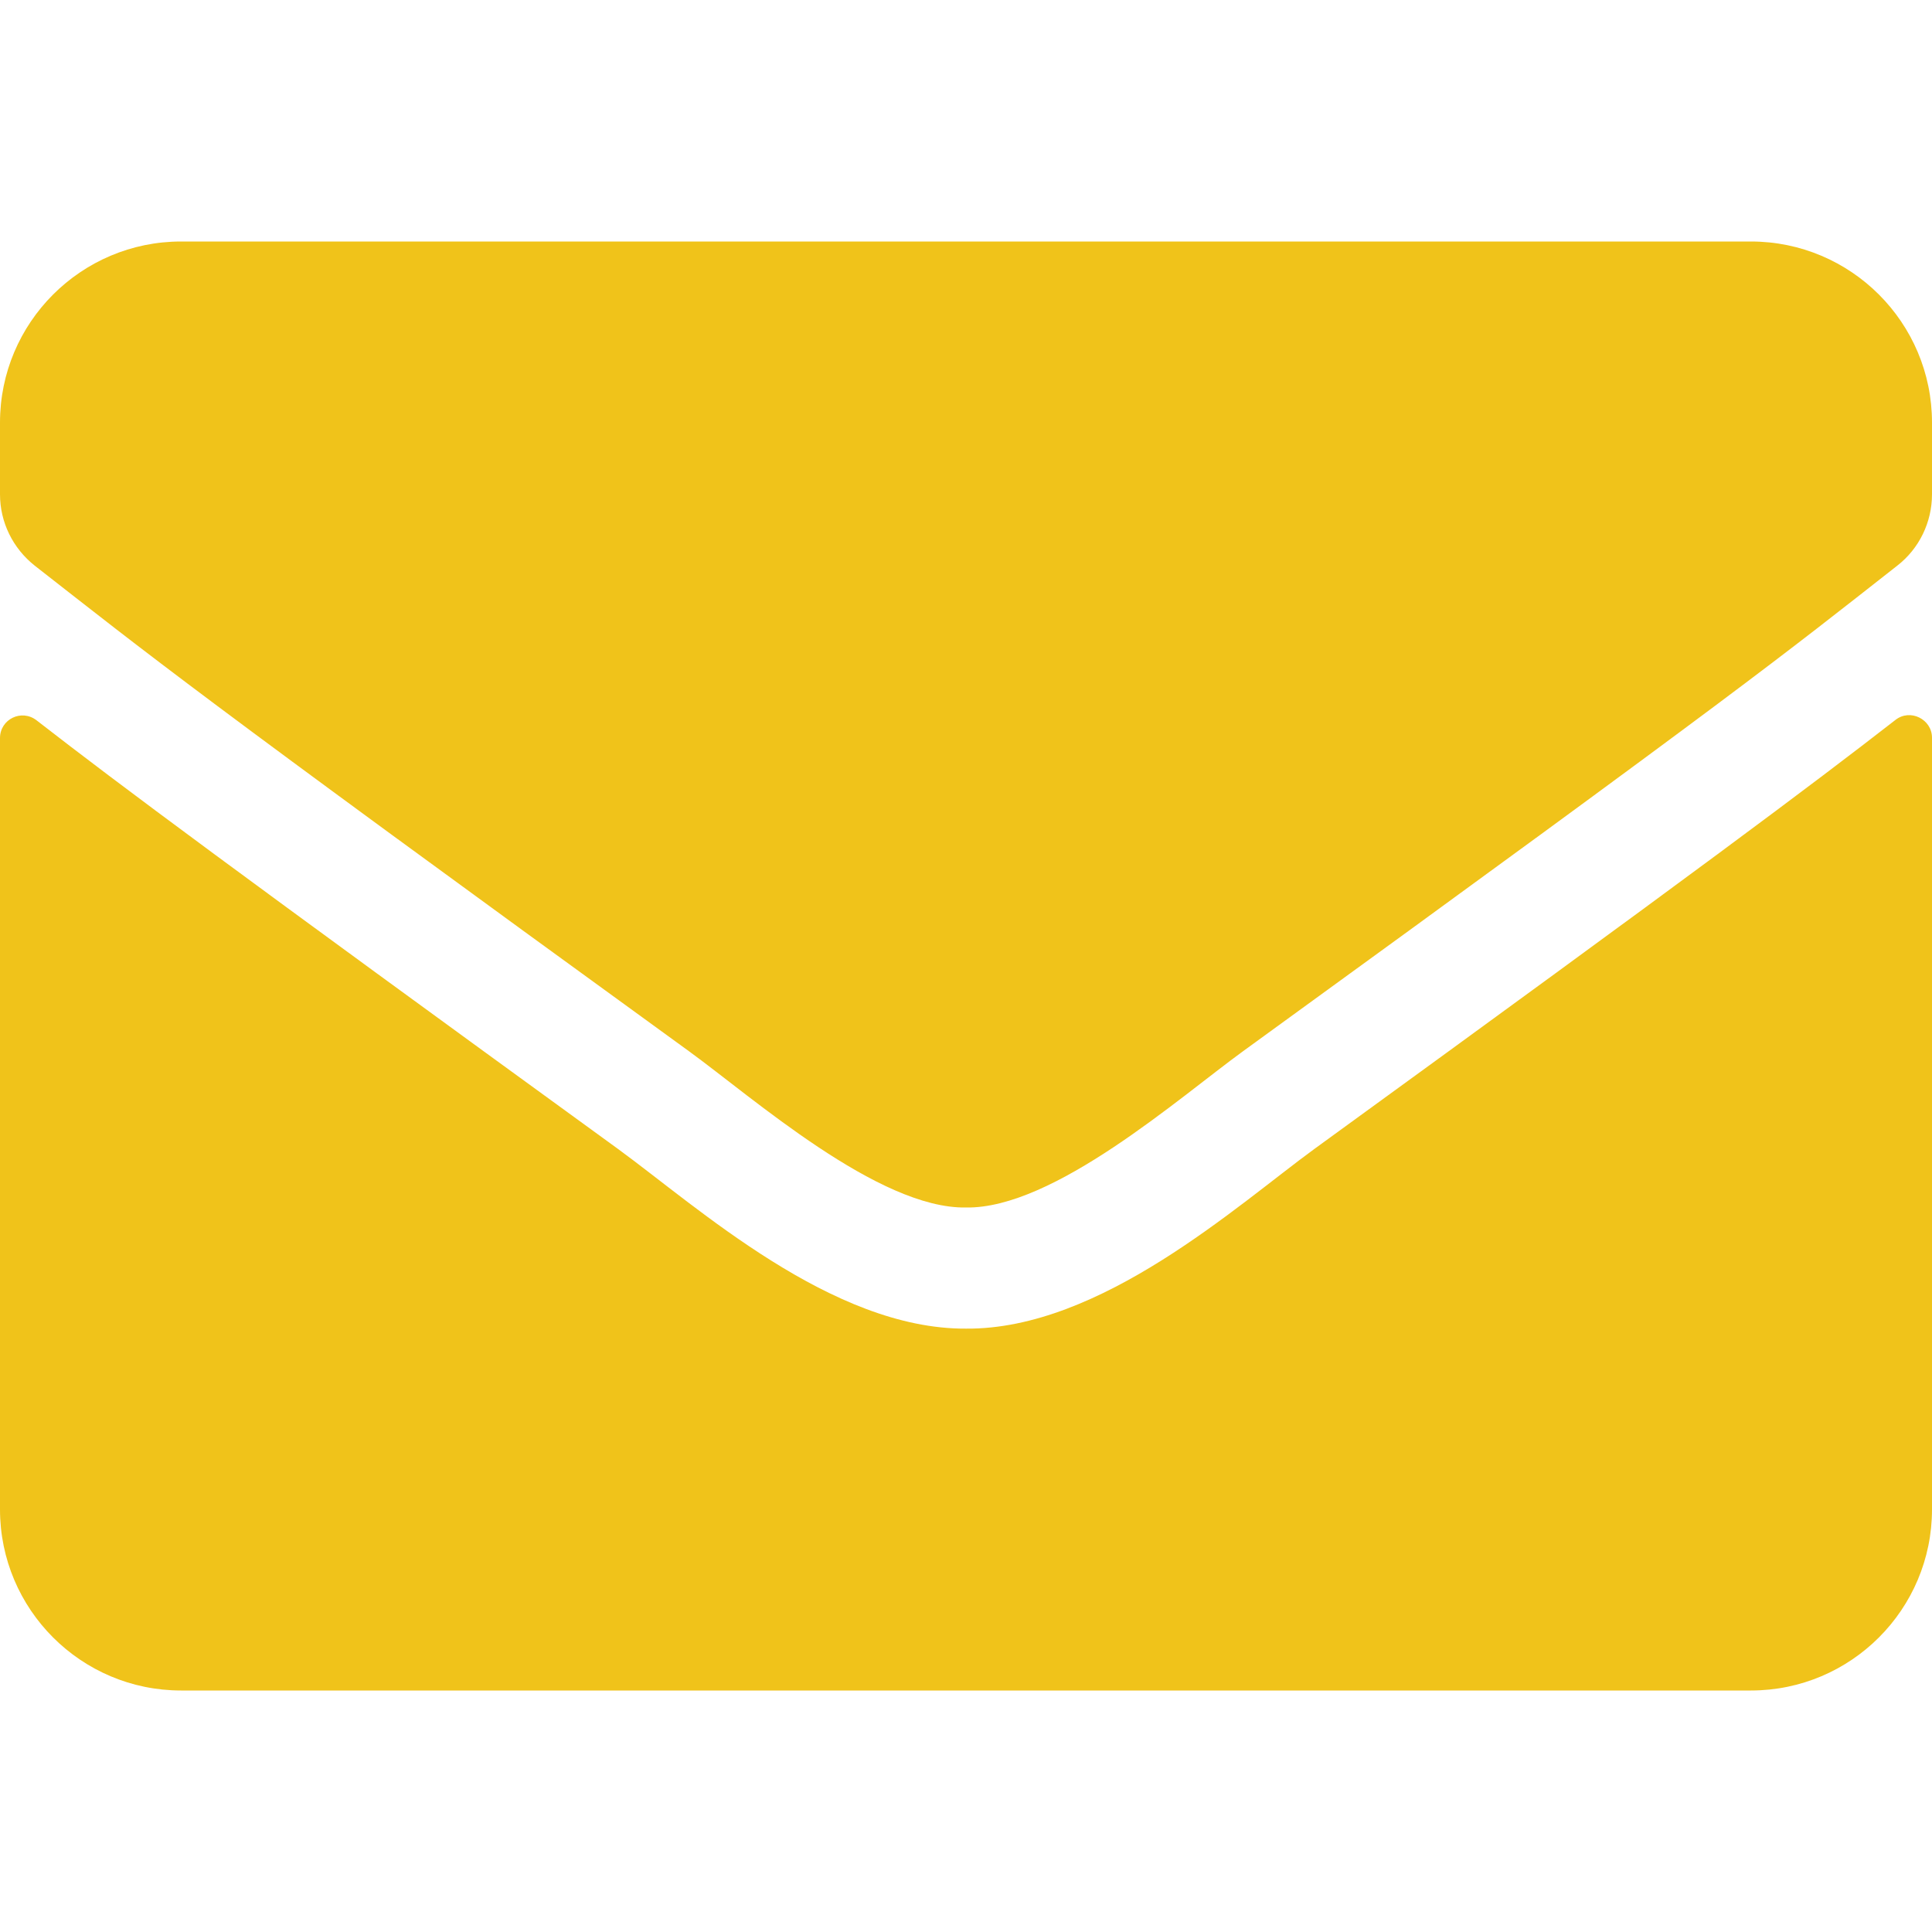
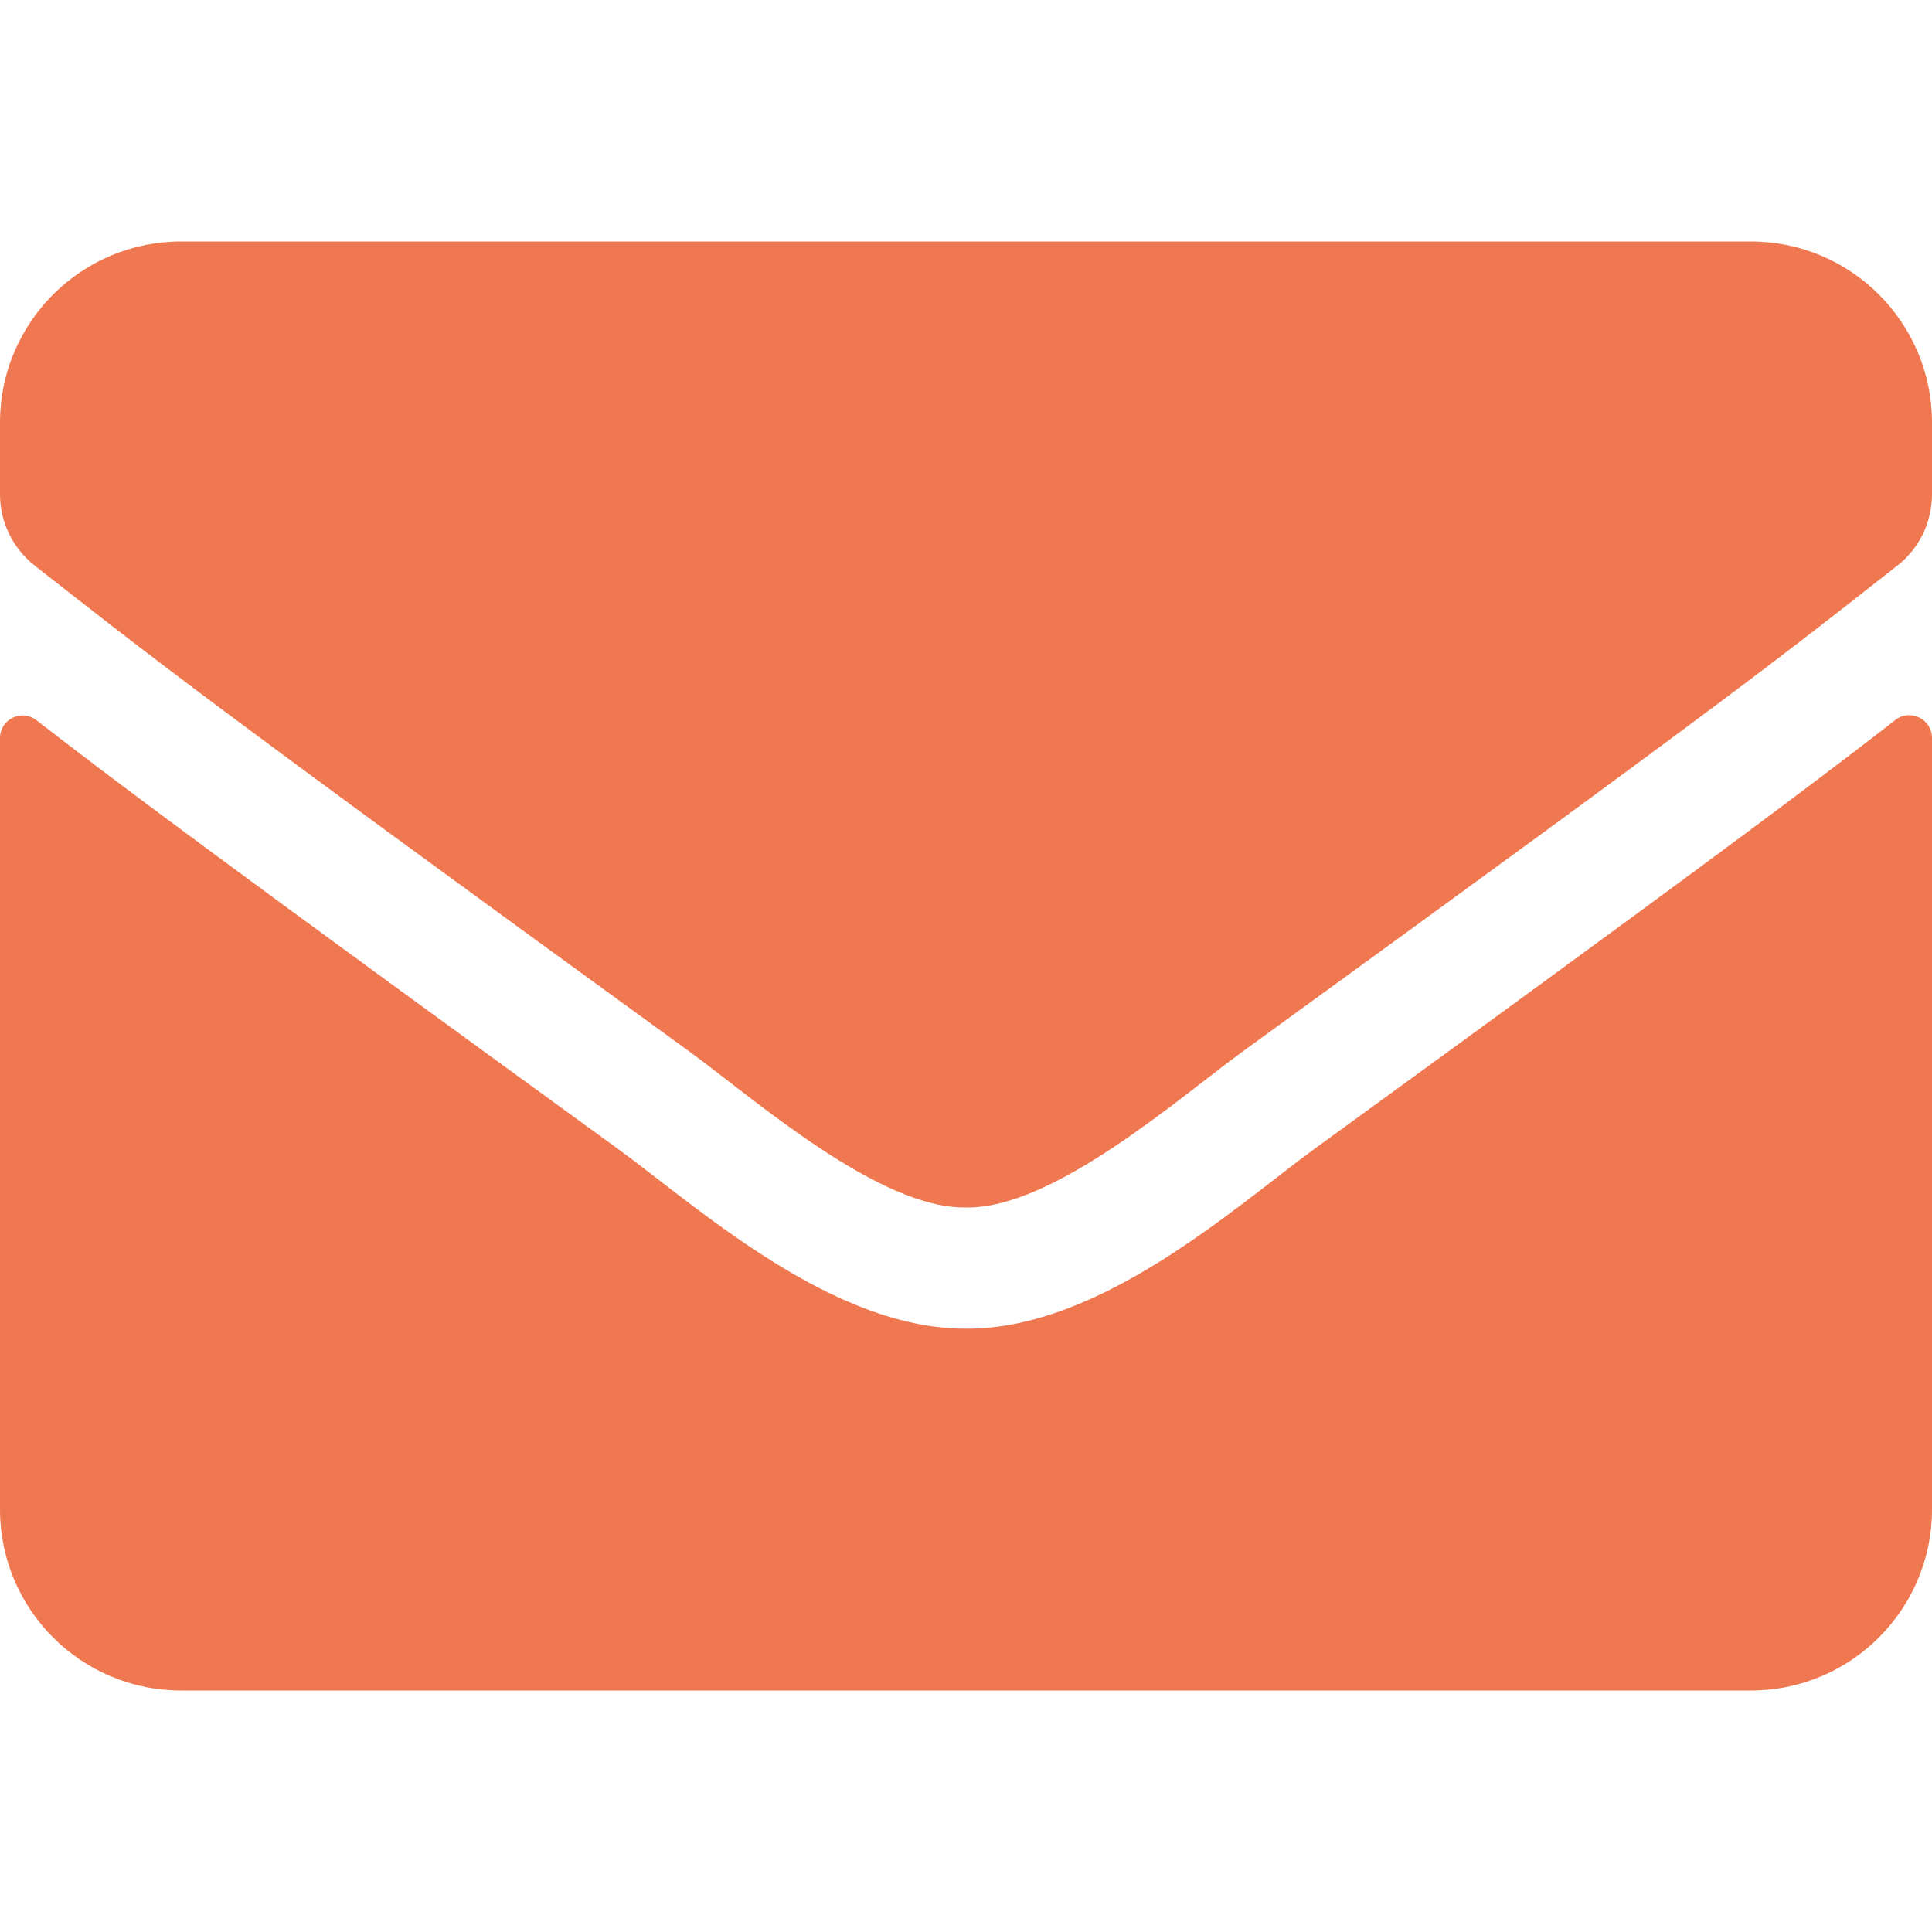
<svg xmlns="http://www.w3.org/2000/svg" viewBox="0 0 512 512" version="1.1" id="svg4">
  <defs id="defs8" />
-   <path d="M502.3 190.8c3.9-3.1 9.7-.2 9.7 4.7V400c0 26.5-21.5 48-48 48H48c-26.5 0-48-21.5-48-48V195.6c0-5 5.7-7.8 9.7-4.7 22.4 17.4 52.1 39.5 154.1 113.6 21.1 15.4 56.7 47.8 92.2 47.6 35.7.3 72-32.8 92.3-47.6 102-74.1 131.6-96.3 154-113.7zM256 320c23.2.4 56.6-29.2 73.4-41.4 132.7-96.3 142.8-104.7 173.4-128.7 5.8-4.5 9.2-11.5 9.2-18.9v-19c0-26.5-21.5-48-48-48H48C21.5 64 0 85.5 0 112v19c0 7.4 3.4 14.3 9.2 18.9 30.6 23.9 40.7 32.4 173.4 128.7 16.8 12.2 50.2 41.8 73.4 41.4z" id="path2" style="fill:rgb(240, 195, 26)" />
+   <path d="M502.3 190.8c3.9-3.1 9.7-.2 9.7 4.7V400c0 26.5-21.5 48-48 48H48c-26.5 0-48-21.5-48-48V195.6c0-5 5.7-7.8 9.7-4.7 22.4 17.4 52.1 39.5 154.1 113.6 21.1 15.4 56.7 47.8 92.2 47.6 35.7.3 72-32.8 92.3-47.6 102-74.1 131.6-96.3 154-113.7zM256 320c23.2.4 56.6-29.2 73.4-41.4 132.7-96.3 142.8-104.7 173.4-128.7 5.8-4.5 9.2-11.5 9.2-18.9v-19c0-26.5-21.5-48-48-48H48C21.5 64 0 85.5 0 112v19c0 7.4 3.4 14.3 9.2 18.9 30.6 23.9 40.7 32.4 173.4 128.7 16.8 12.2 50.2 41.8 73.4 41.4z" id="path2" style="fill:rgb(240, 120, 80)" />
</svg>
